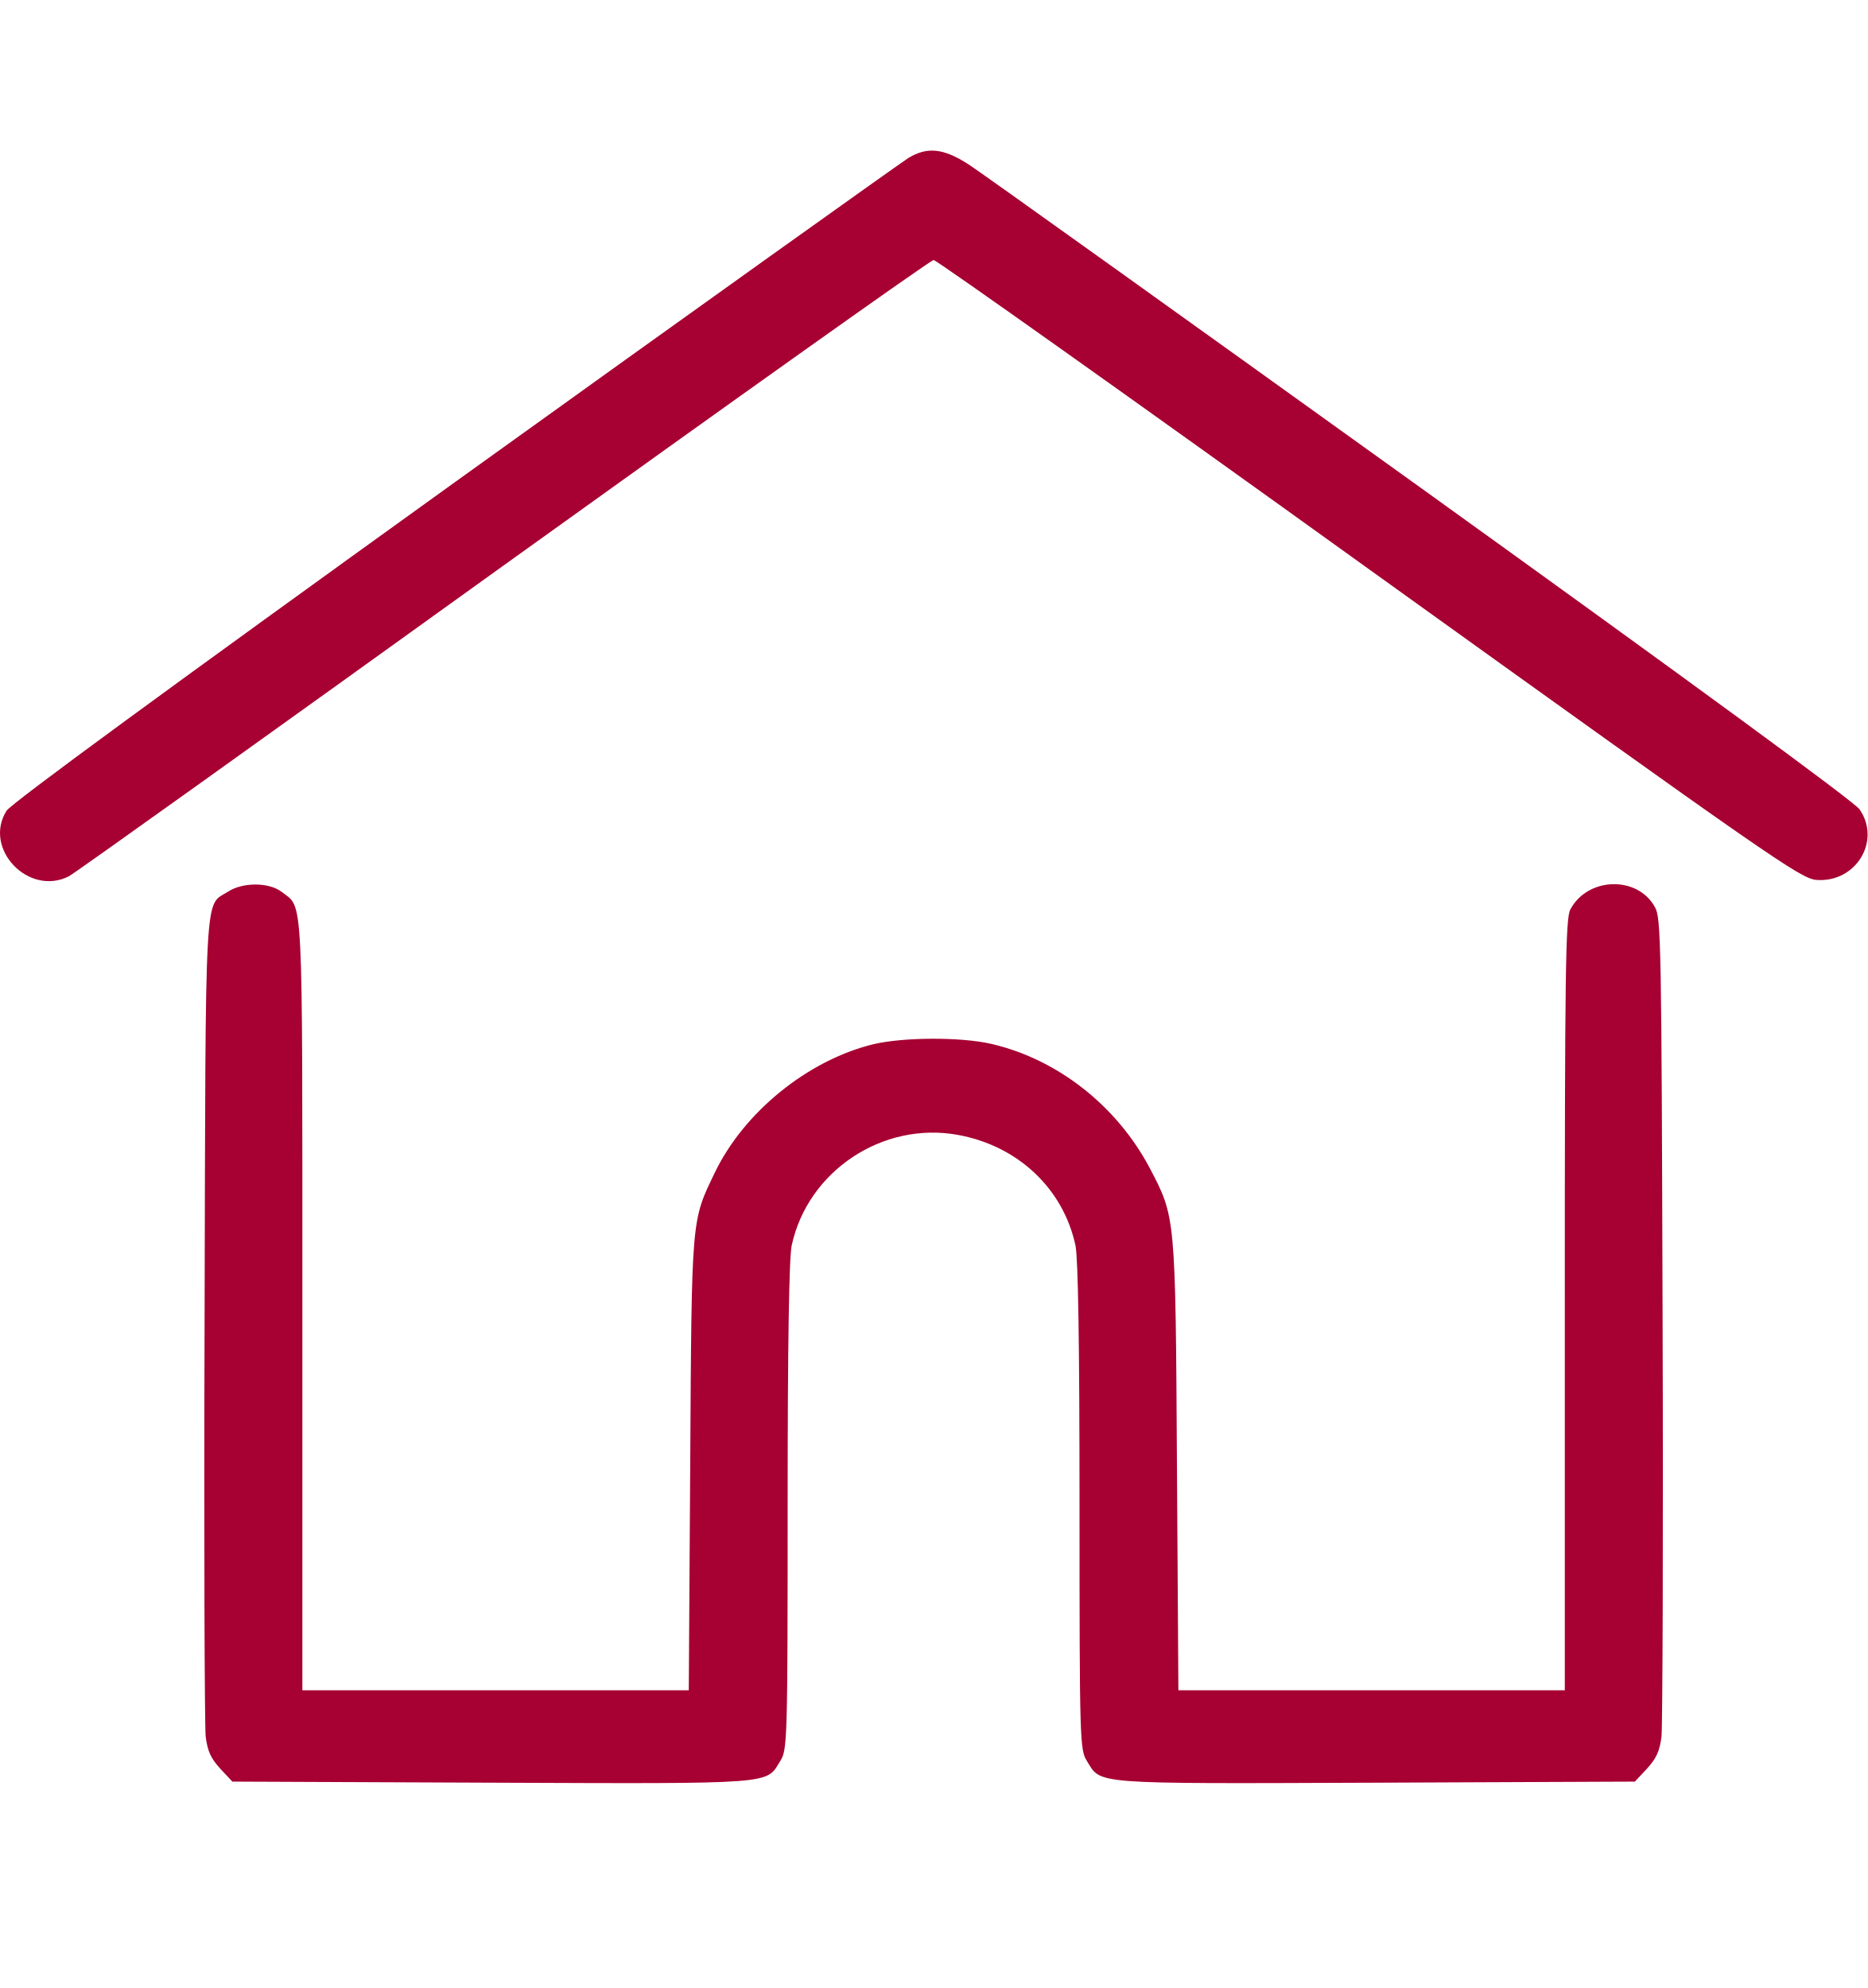
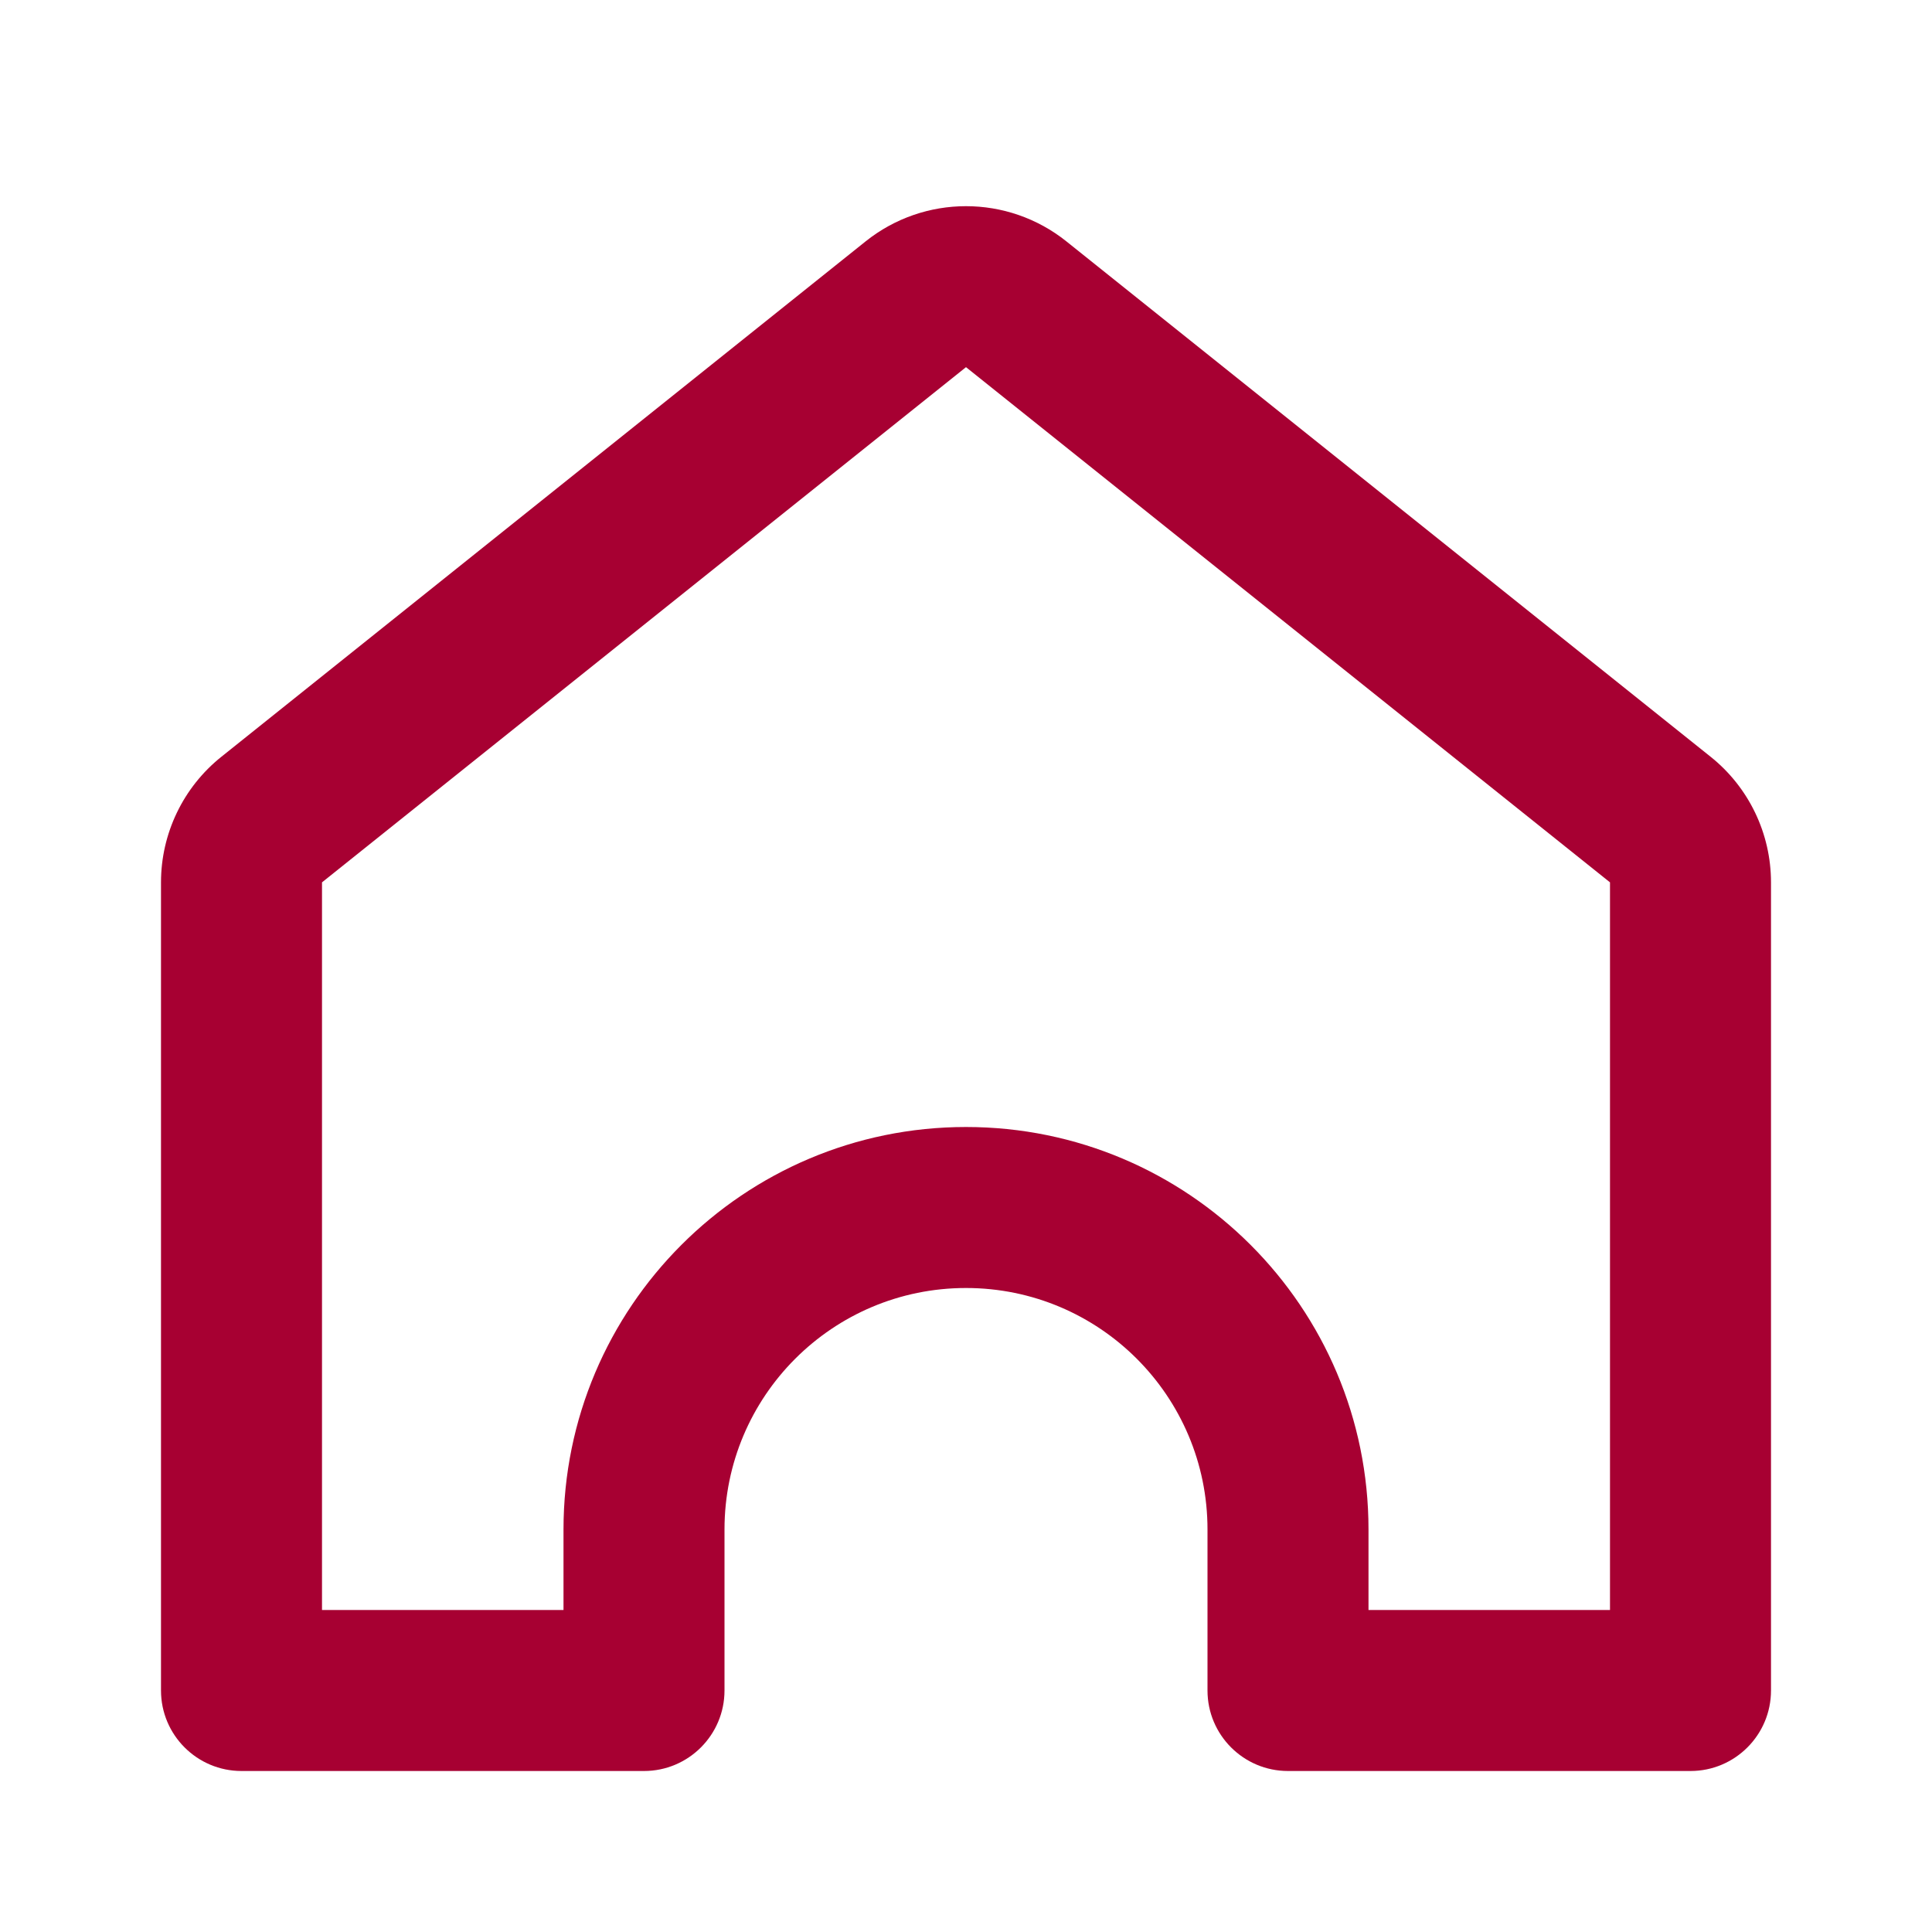
- <svg xmlns="http://www.w3.org/2000/svg" width="31" height="33" viewBox="0 0 31 28" fill="none">
-   <path d="M15.079 0.122C14.964 0.193 11.572 2.613 7.545 5.508C2.821 8.908 0.18 10.84 0.108 10.959C-0.286 11.589 0.477 12.385 1.143 12.046C1.228 12.005 4.468 9.686 8.35 6.893C12.232 4.105 15.448 1.816 15.497 1.816C15.545 1.816 18.803 4.128 22.728 6.952C29.414 11.755 29.886 12.082 30.147 12.106C30.801 12.159 31.231 11.464 30.867 10.935C30.782 10.81 28.021 8.789 23.582 5.597C19.651 2.773 16.272 0.354 16.078 0.229C15.66 -0.039 15.394 -0.068 15.079 0.122Z" fill="#A70032" />
-   <path d="M3.784 12.302C3.39 12.552 3.414 12.088 3.396 19.376C3.384 23.02 3.396 26.147 3.414 26.325C3.445 26.569 3.499 26.688 3.657 26.86L3.857 27.074L8.162 27.092C12.923 27.11 12.711 27.122 12.953 26.729C13.068 26.545 13.074 26.402 13.074 22.515C13.074 19.762 13.098 18.389 13.141 18.175C13.407 16.939 14.649 16.113 15.896 16.338C16.89 16.517 17.647 17.224 17.852 18.175C17.895 18.389 17.919 19.762 17.919 22.515C17.919 26.402 17.925 26.545 18.04 26.729C18.282 27.122 18.07 27.11 22.831 27.092L27.137 27.074L27.337 26.86C27.494 26.688 27.549 26.569 27.579 26.325C27.597 26.147 27.609 23.02 27.597 19.376C27.579 13.17 27.573 12.736 27.47 12.558C27.179 12.029 26.349 12.058 26.065 12.599C25.986 12.748 25.974 13.64 25.974 19.168V25.558H22.77H19.56L19.536 21.825C19.512 17.664 19.512 17.706 19.082 16.885C18.537 15.857 17.556 15.084 16.459 14.829C15.945 14.71 14.988 14.716 14.491 14.835C13.407 15.102 12.353 15.958 11.869 16.957C11.475 17.777 11.481 17.664 11.457 21.801L11.433 25.558H8.223H5.019V19.168C5.019 12.195 5.037 12.588 4.68 12.308C4.468 12.142 4.026 12.142 3.784 12.302Z" fill="#A70032" />
+ <svg xmlns="http://www.w3.org/2000/svg" width="24" height="24" viewBox="0 0 24 24" fill="none">
+   <path fill-rule="evenodd" clip-rule="evenodd" d="M20 20V10.961L12 4.561L4 10.961V20H7V19C7 16.239 9.239 14 12 14C14.761 14 17 16.239 17 19V20H20ZM2.751 9.4C2.276 9.779 2 10.354 2 10.961V21C2 21.552 2.448 22 3 22H8C8.552 22 9 21.552 9 21V19C9 17.343 10.343 16 12 16C13.657 16 15 17.343 15 19V21C15 21.552 15.448 22 16 22H21C21.552 22 22 21.552 22 21V10.961C22 10.354 21.724 9.779 21.249 9.4L13.249 3C12.519 2.415 11.481 2.415 10.751 3L2.751 9.4Z" fill="#A70032" />
</svg>
